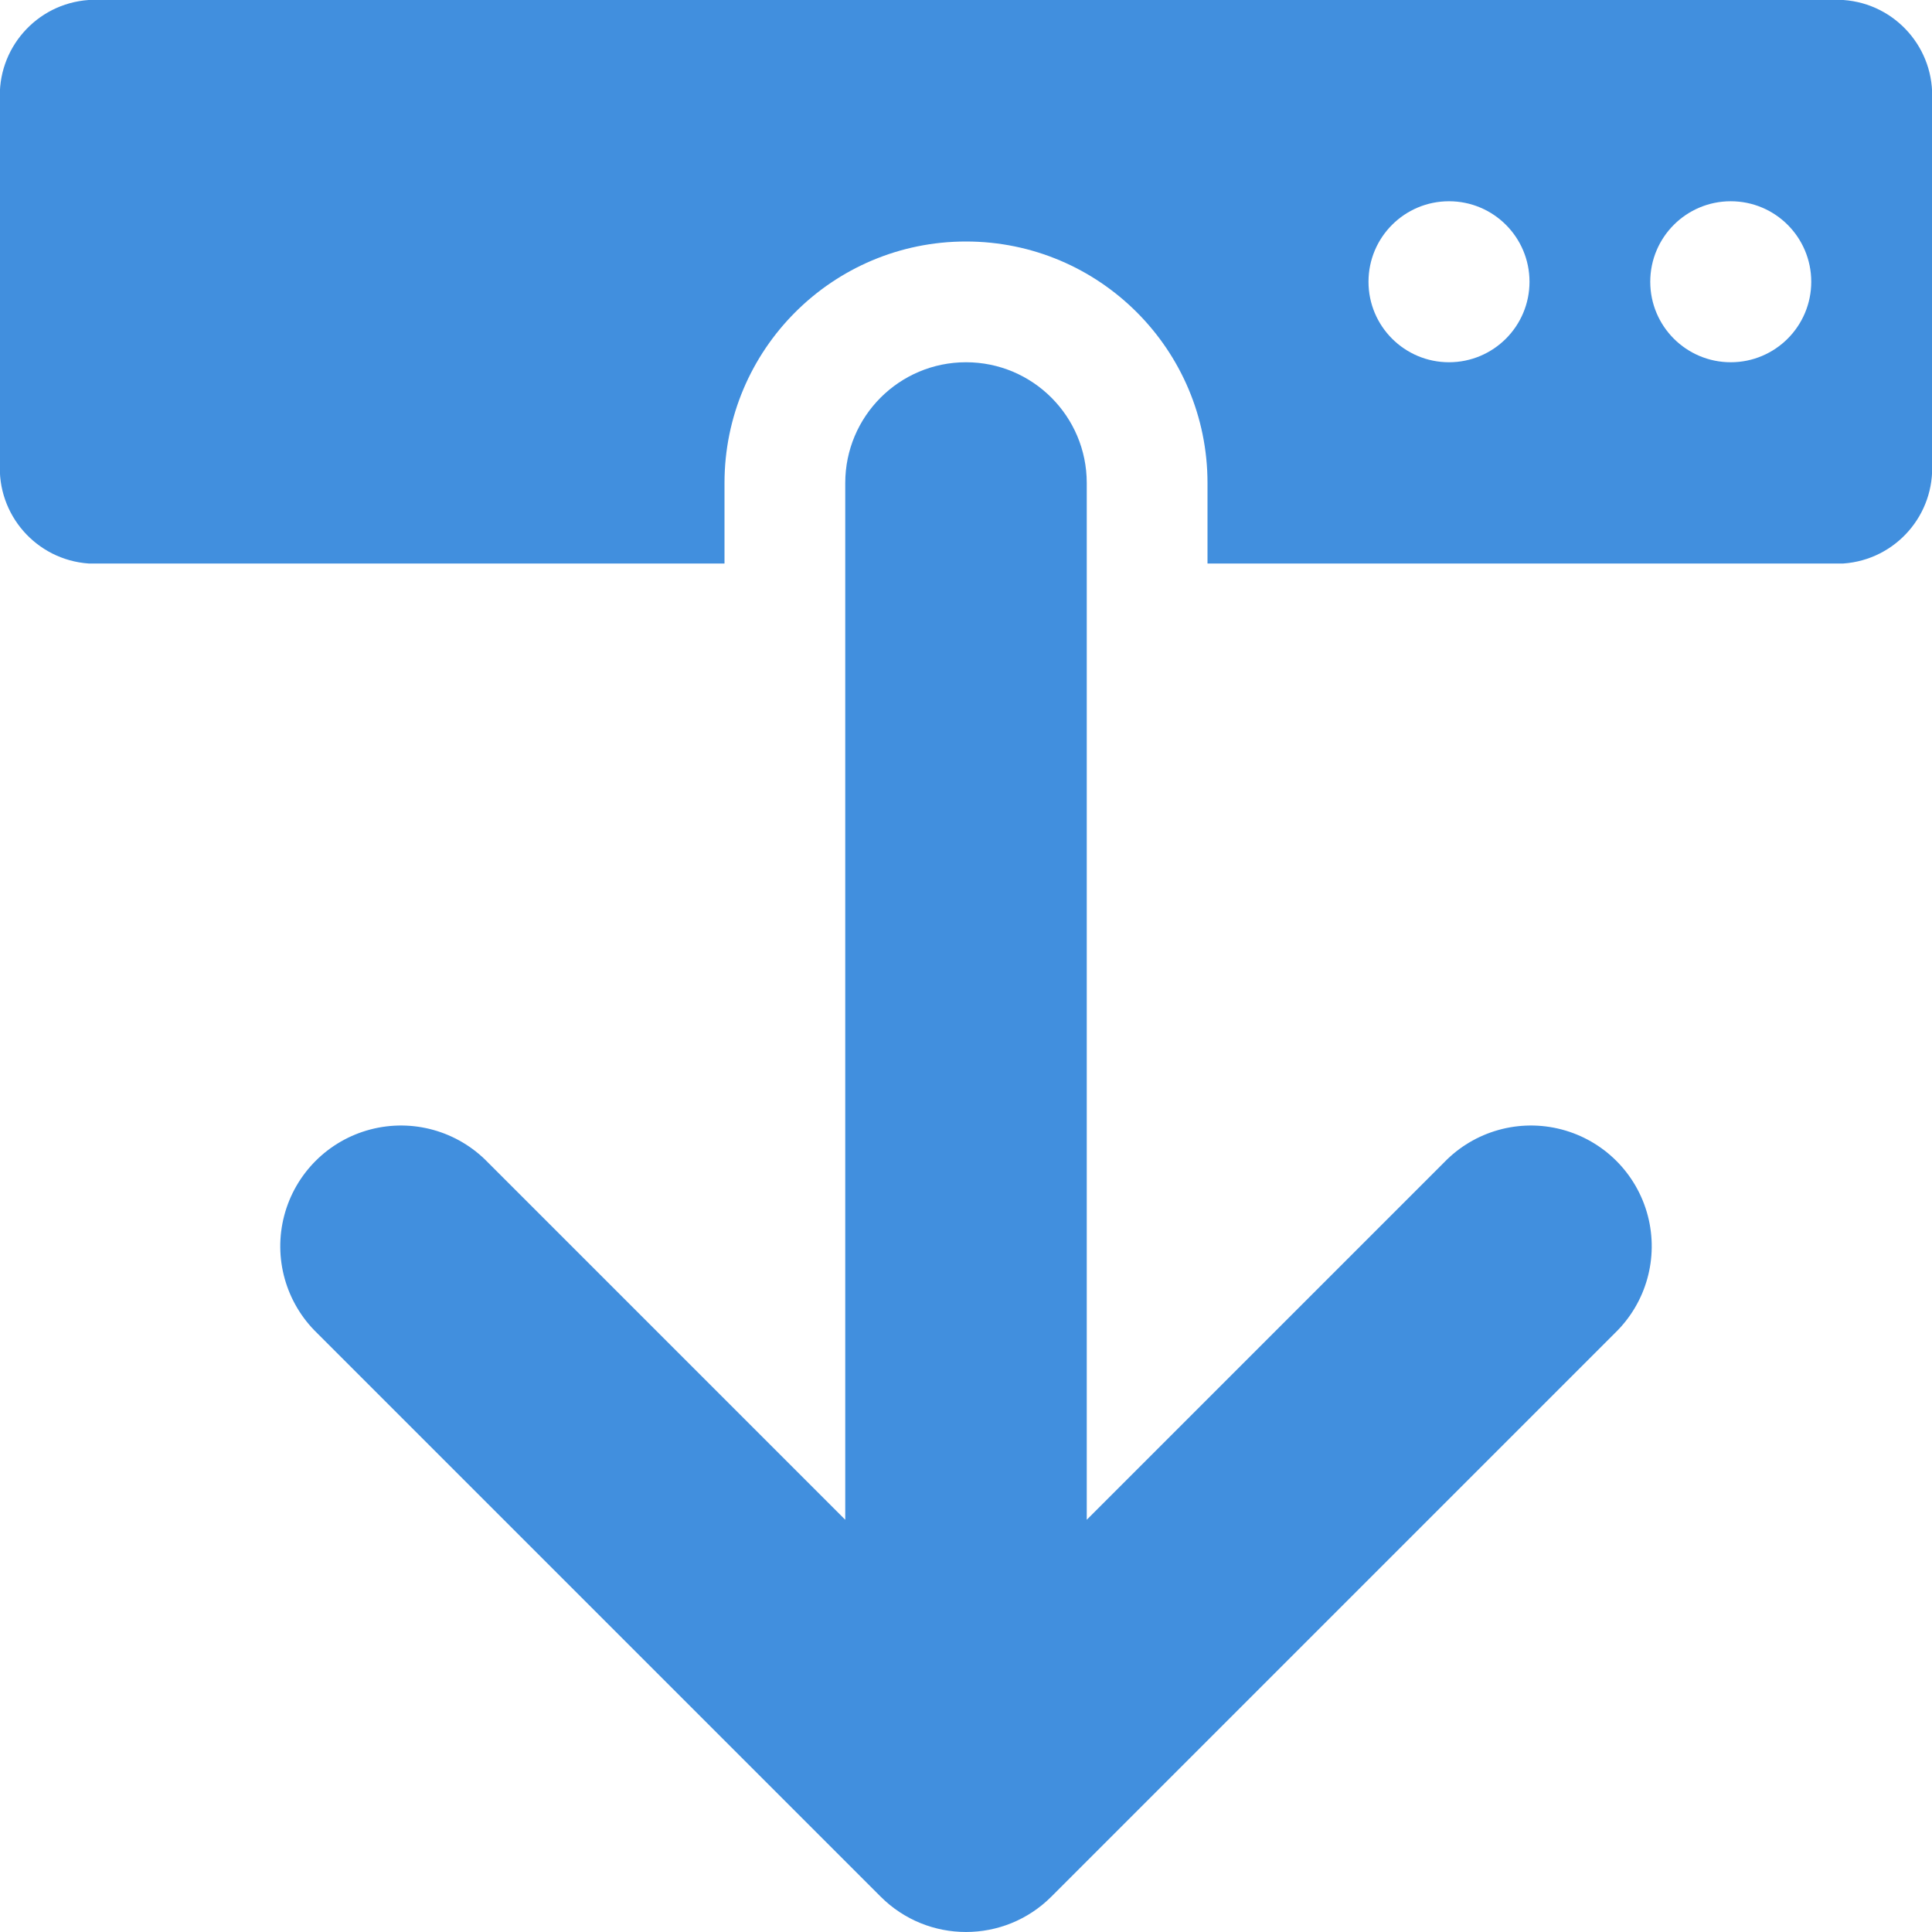
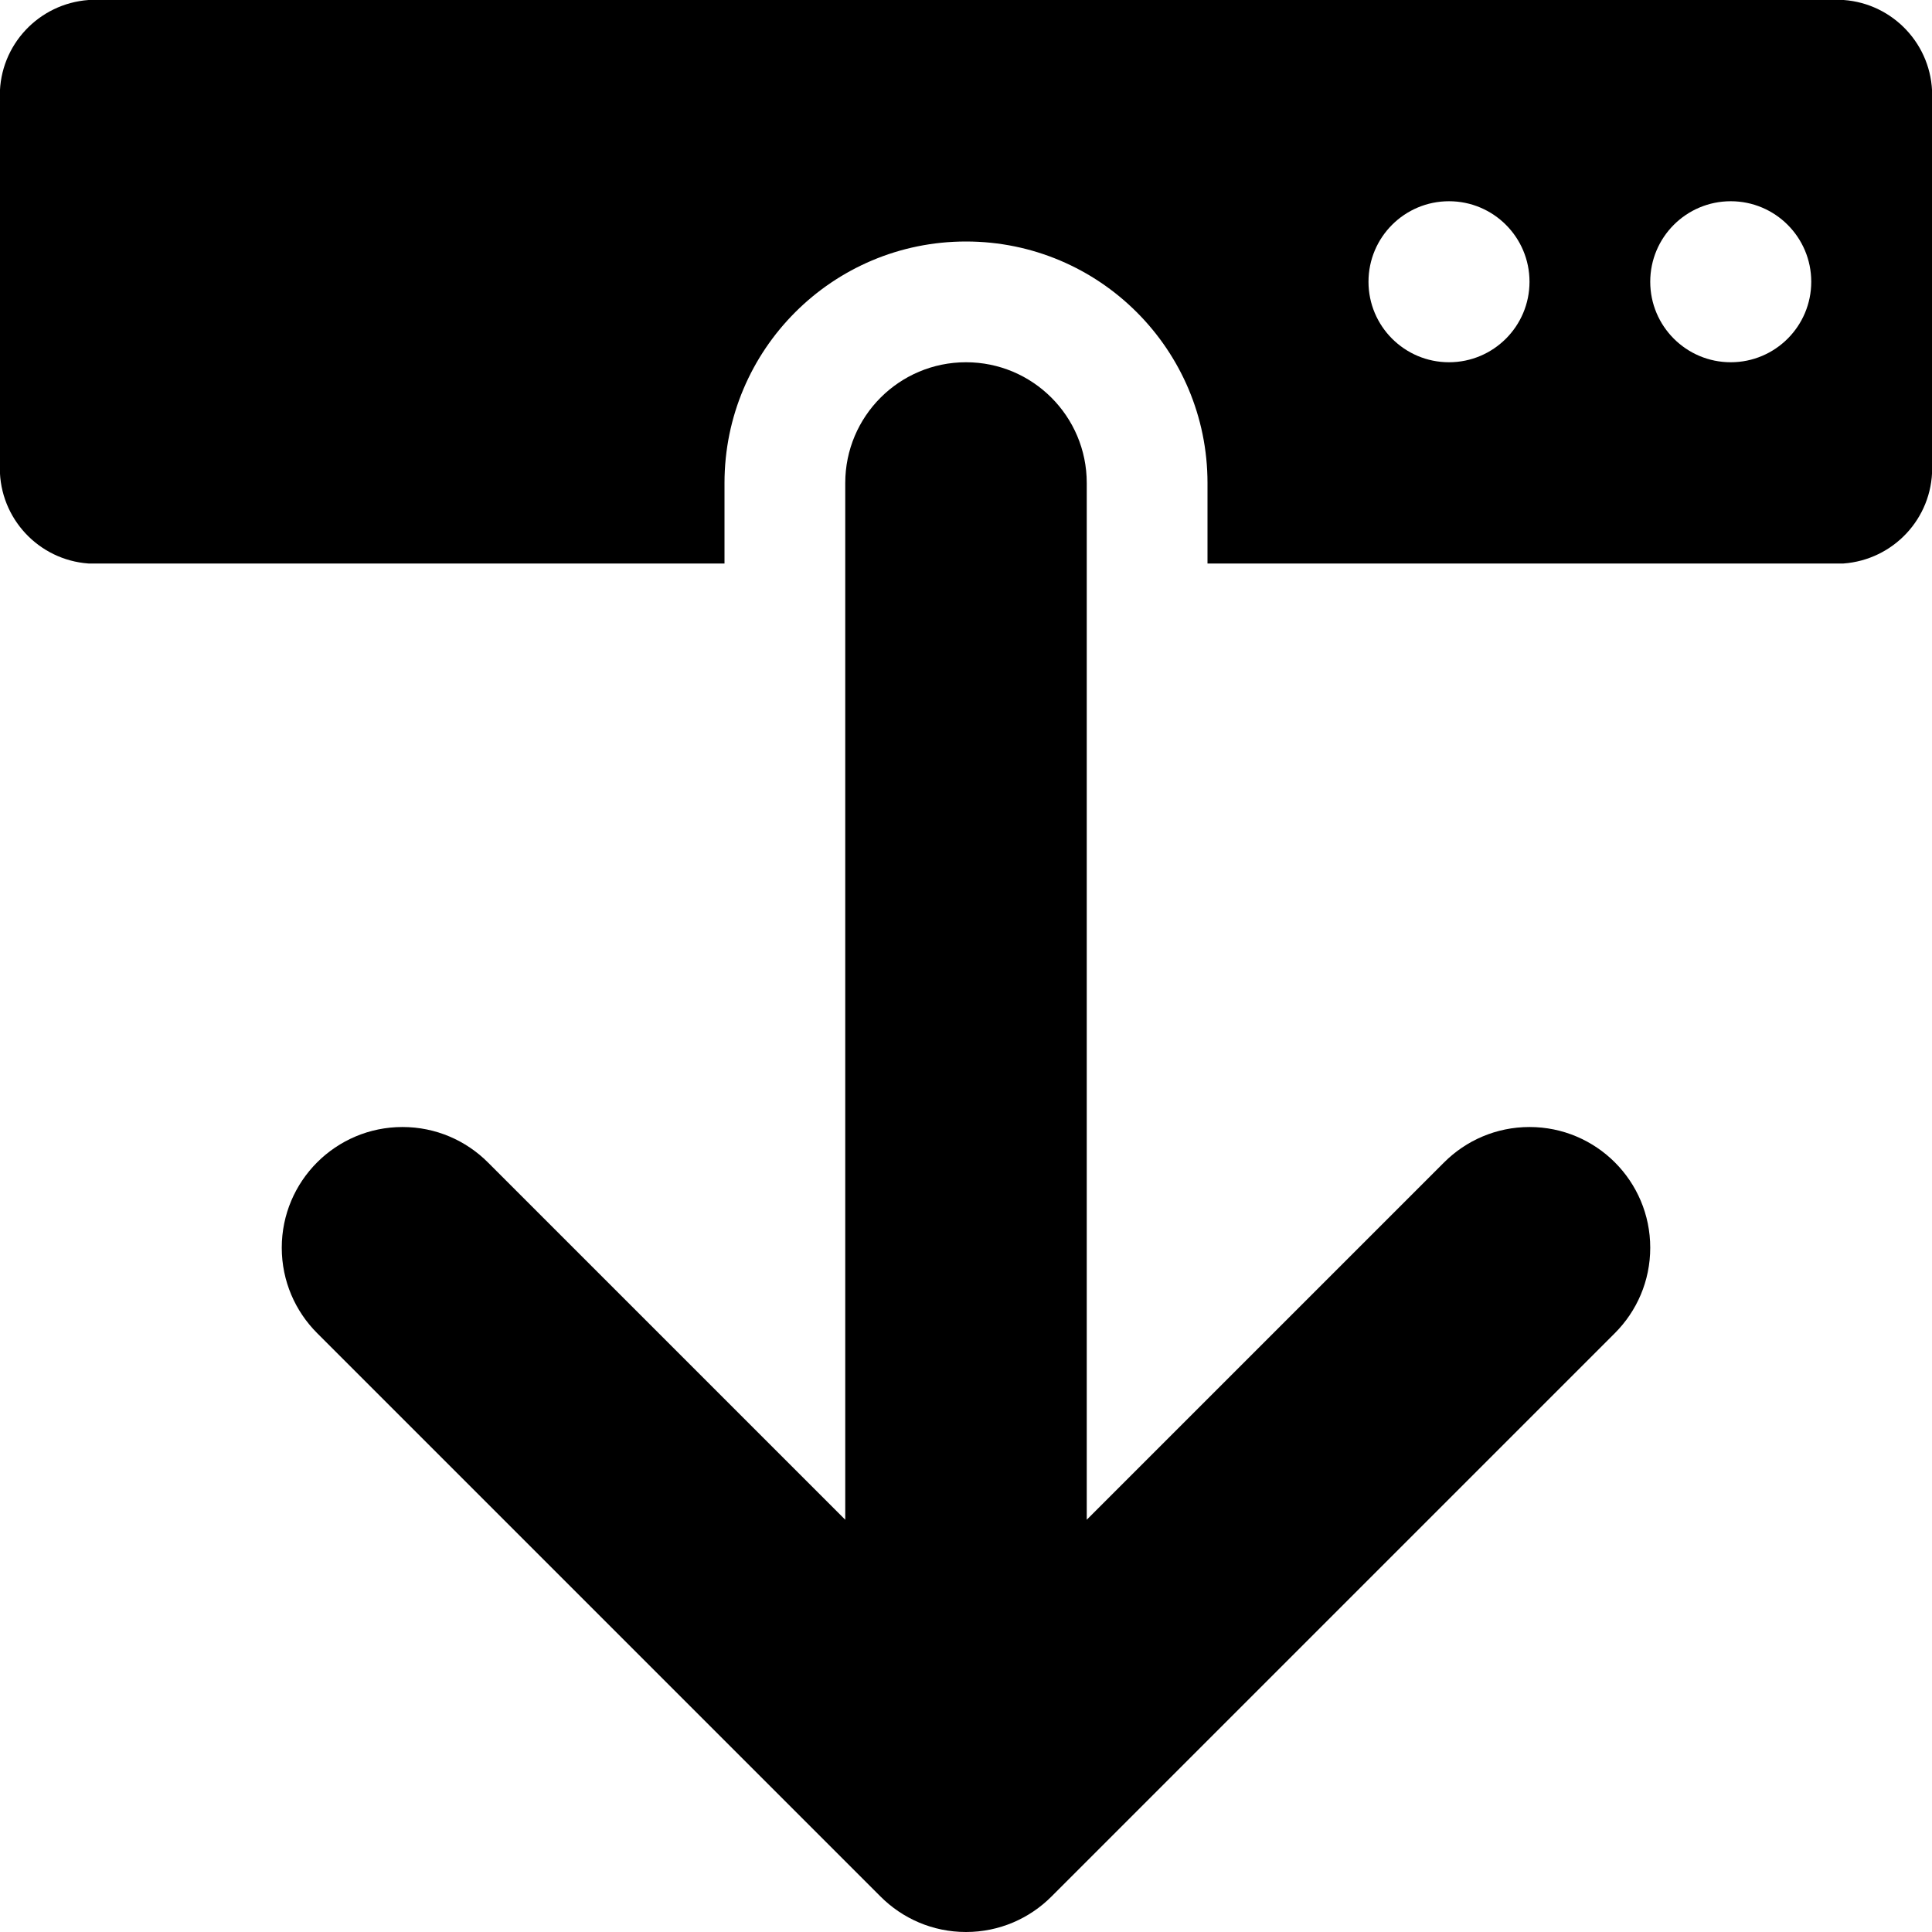
- <svg xmlns="http://www.w3.org/2000/svg" viewBox="0 0 48 48">
-   <defs>
-     <style>.cls-1{fill:#418fde;}</style>
-   </defs>
-   <g id="Layer_2" data-name="Layer 2">
-     <g id="Icons">
-       <path class="cls-1" d="M7.879,33.121l14,14a2.999,2.999,0,0,0,4.242,0l14-14a3,3,0,1,0-4.242-4.242L27,37.758V12a3,3,0,0,0-6,0V37.758l-8.879-8.879a3,3,0,1,0-4.242,4.242Z" />
-       <path class="cls-1" d="M45.799,0H2.201A2.373,2.373,0,0,0,0,2.514v8.971A2.373,2.373,0,0,0,2.201,14H18V12a6,6,0,0,1,12,0v2H45.799A2.373,2.373,0,0,0,48,11.486V2.514A2.373,2.373,0,0,0,45.799,0ZM36,9a2,2,0,1,1,2-2A2,2,0,0,1,36,9Zm7,0a2,2,0,1,1,2-2A2,2,0,0,1,43,9Z" />
-     </g>
-   </g>
+ <svg xmlns="http://www.w3.org/2000/svg" version="1.1" width="100" height="100" viewBox="0 0 100 100">
+   <path d="M16.414 69.002l29.167 29.167c1.131 1.131 2.693 1.831 4.419 1.831s3.288-0.7 4.419-1.831l29.167-29.167c1.131-1.131 1.83-2.693 1.83-4.419 0-3.451-2.798-6.249-6.249-6.249-1.726 0-3.288 0.7-4.419 1.83l-18.498 18.498v-53.662c0-3.452-2.798-6.25-6.25-6.25s-6.25 2.798-6.25 6.25v0 53.662l-18.498-18.498c-1.131-1.131-2.693-1.83-4.419-1.83-3.451 0-6.249 2.798-6.249 6.249 0 1.726 0.7 3.288 1.83 4.419v0z" />
+   <path d="M95.414 0h-90.828c-2.576 0.188-4.595 2.324-4.595 4.932 0 0.108 0.003 0.214 0.010 0.32l-0.001-0.014v18.691c-0.006 0.091-0.009 0.198-0.009 0.306 0 2.608 2.019 4.744 4.579 4.931l0.016 0.001h32.914v-4.167c0-6.904 5.596-12.5 12.5-12.5s12.5 5.596 12.5 12.5v0 4.167h32.914c2.576-0.188 4.595-2.324 4.595-4.932 0-0.108-0.003-0.215-0.010-0.321l0.001 0.014v-18.691c0.006-0.092 0.009-0.198 0.009-0.306 0-2.608-2.019-4.744-4.579-4.931l-0.016-0.001zM75 18.75c-2.301 0-4.167-1.866-4.167-4.167s1.866-4.167 4.167-4.167c2.301 0 4.167 1.866 4.167 4.167v0c-0 2.301-1.866 4.167-4.167 4.167v0zM89.583 18.75c-2.301 0-4.167-1.866-4.167-4.167s1.866-4.167 4.167-4.167c2.301 0 4.167 1.866 4.167 4.167v0c-0 2.301-1.866 4.167-4.167 4.167v0z" />
</svg>
